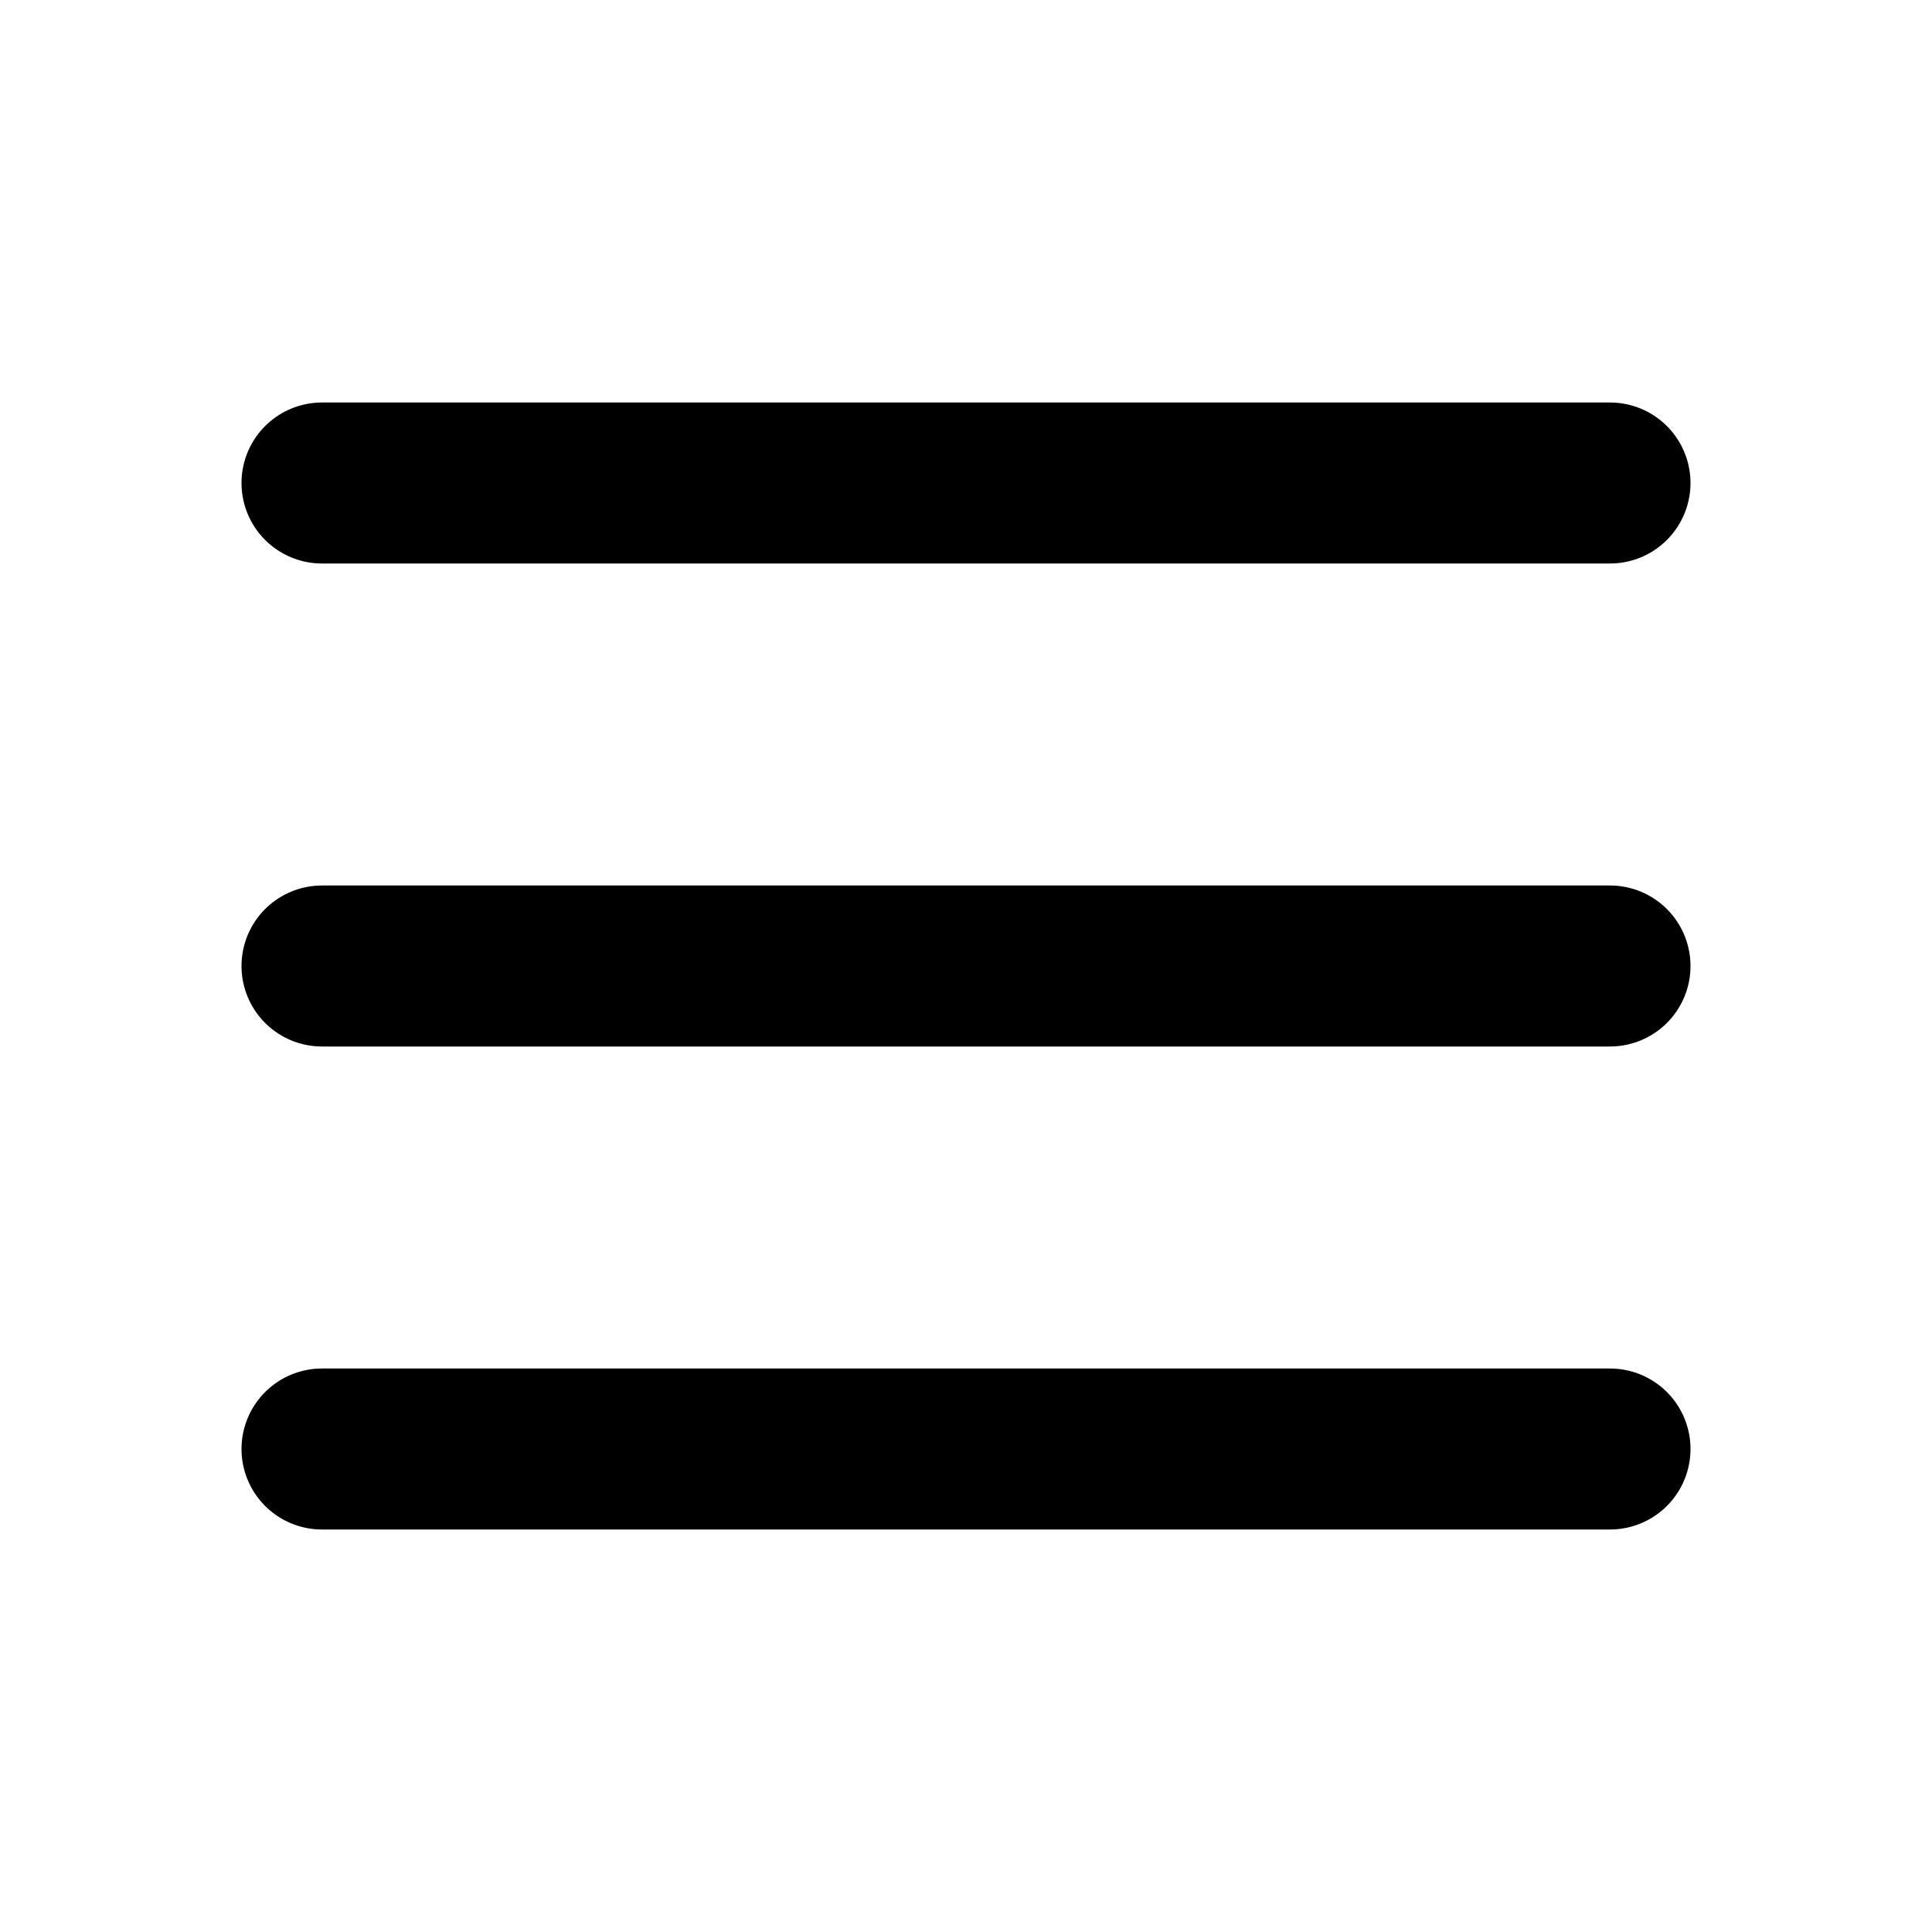
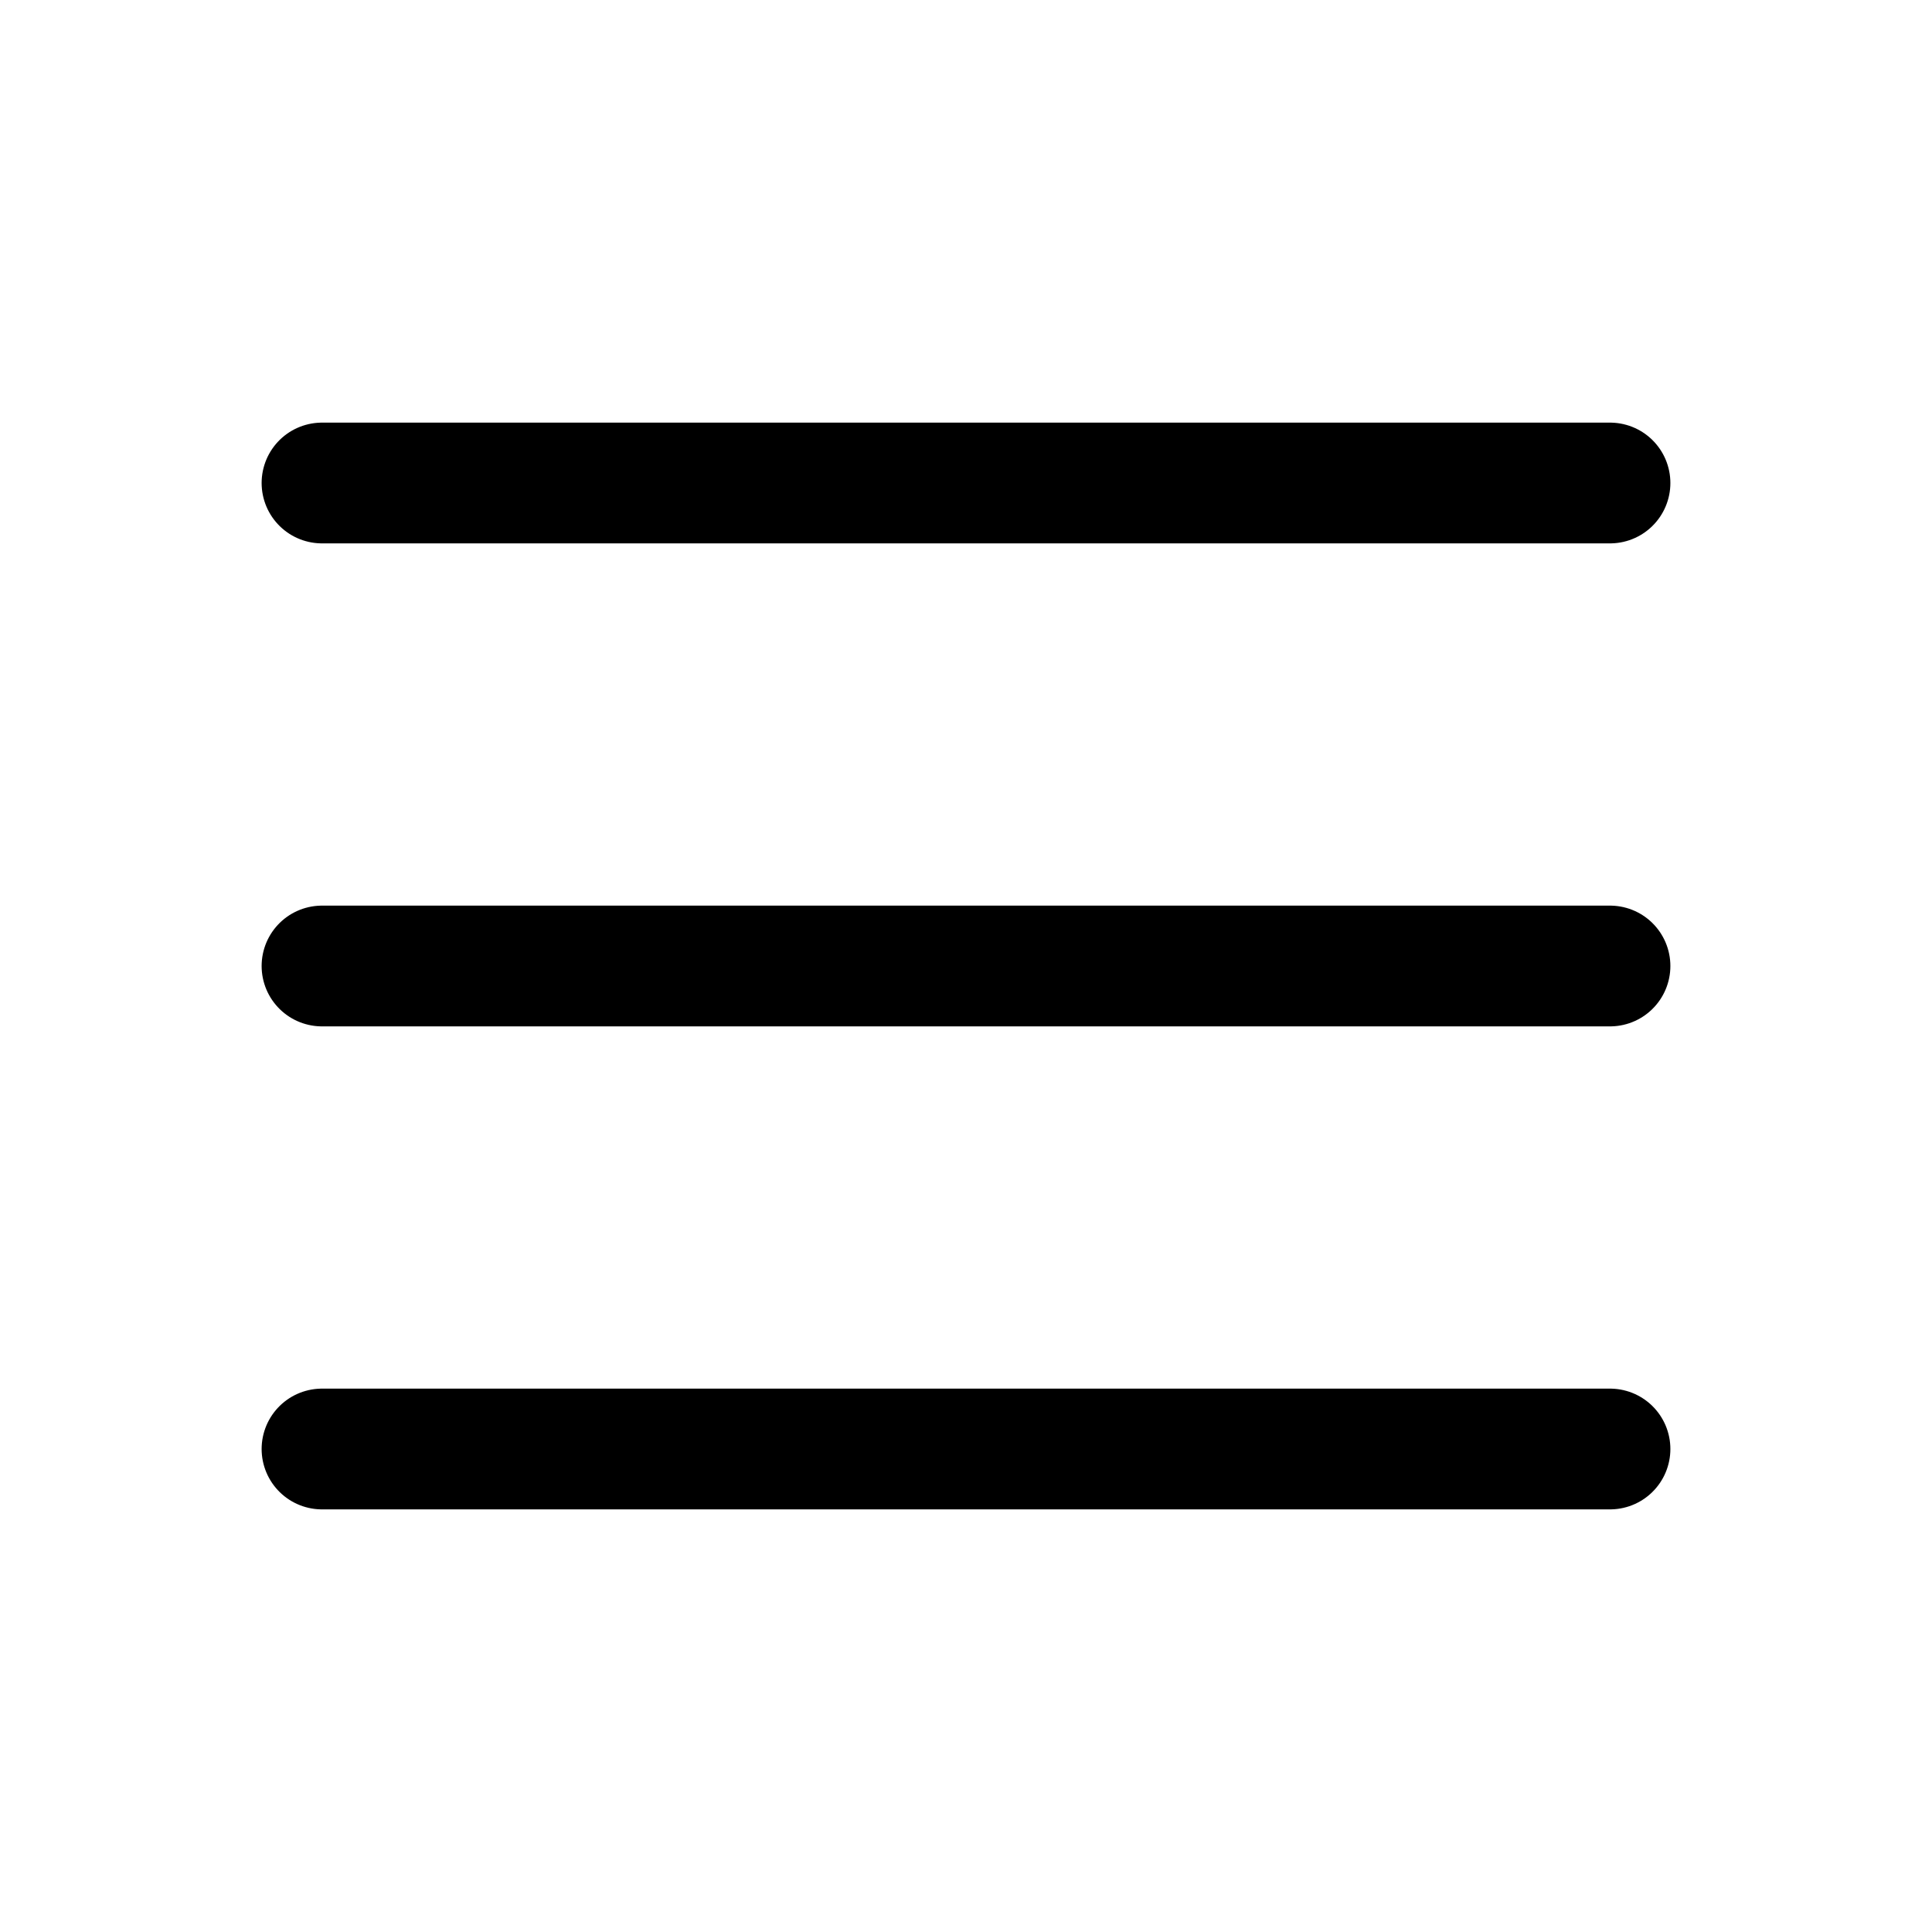
<svg xmlns="http://www.w3.org/2000/svg" fill="none" viewBox="0 0 24 24" stroke="currentColor">
-   <path stroke-linecap="round" stroke-linejoin="round" stroke-width="2" d="M4 6h16M4 12h16M4 18h16" />
+   <path stroke-linecap="round" stroke-linejoin="round" stroke-width="1.5" d="M4 6h16M4 12h16M4 18h16" />
</svg>
